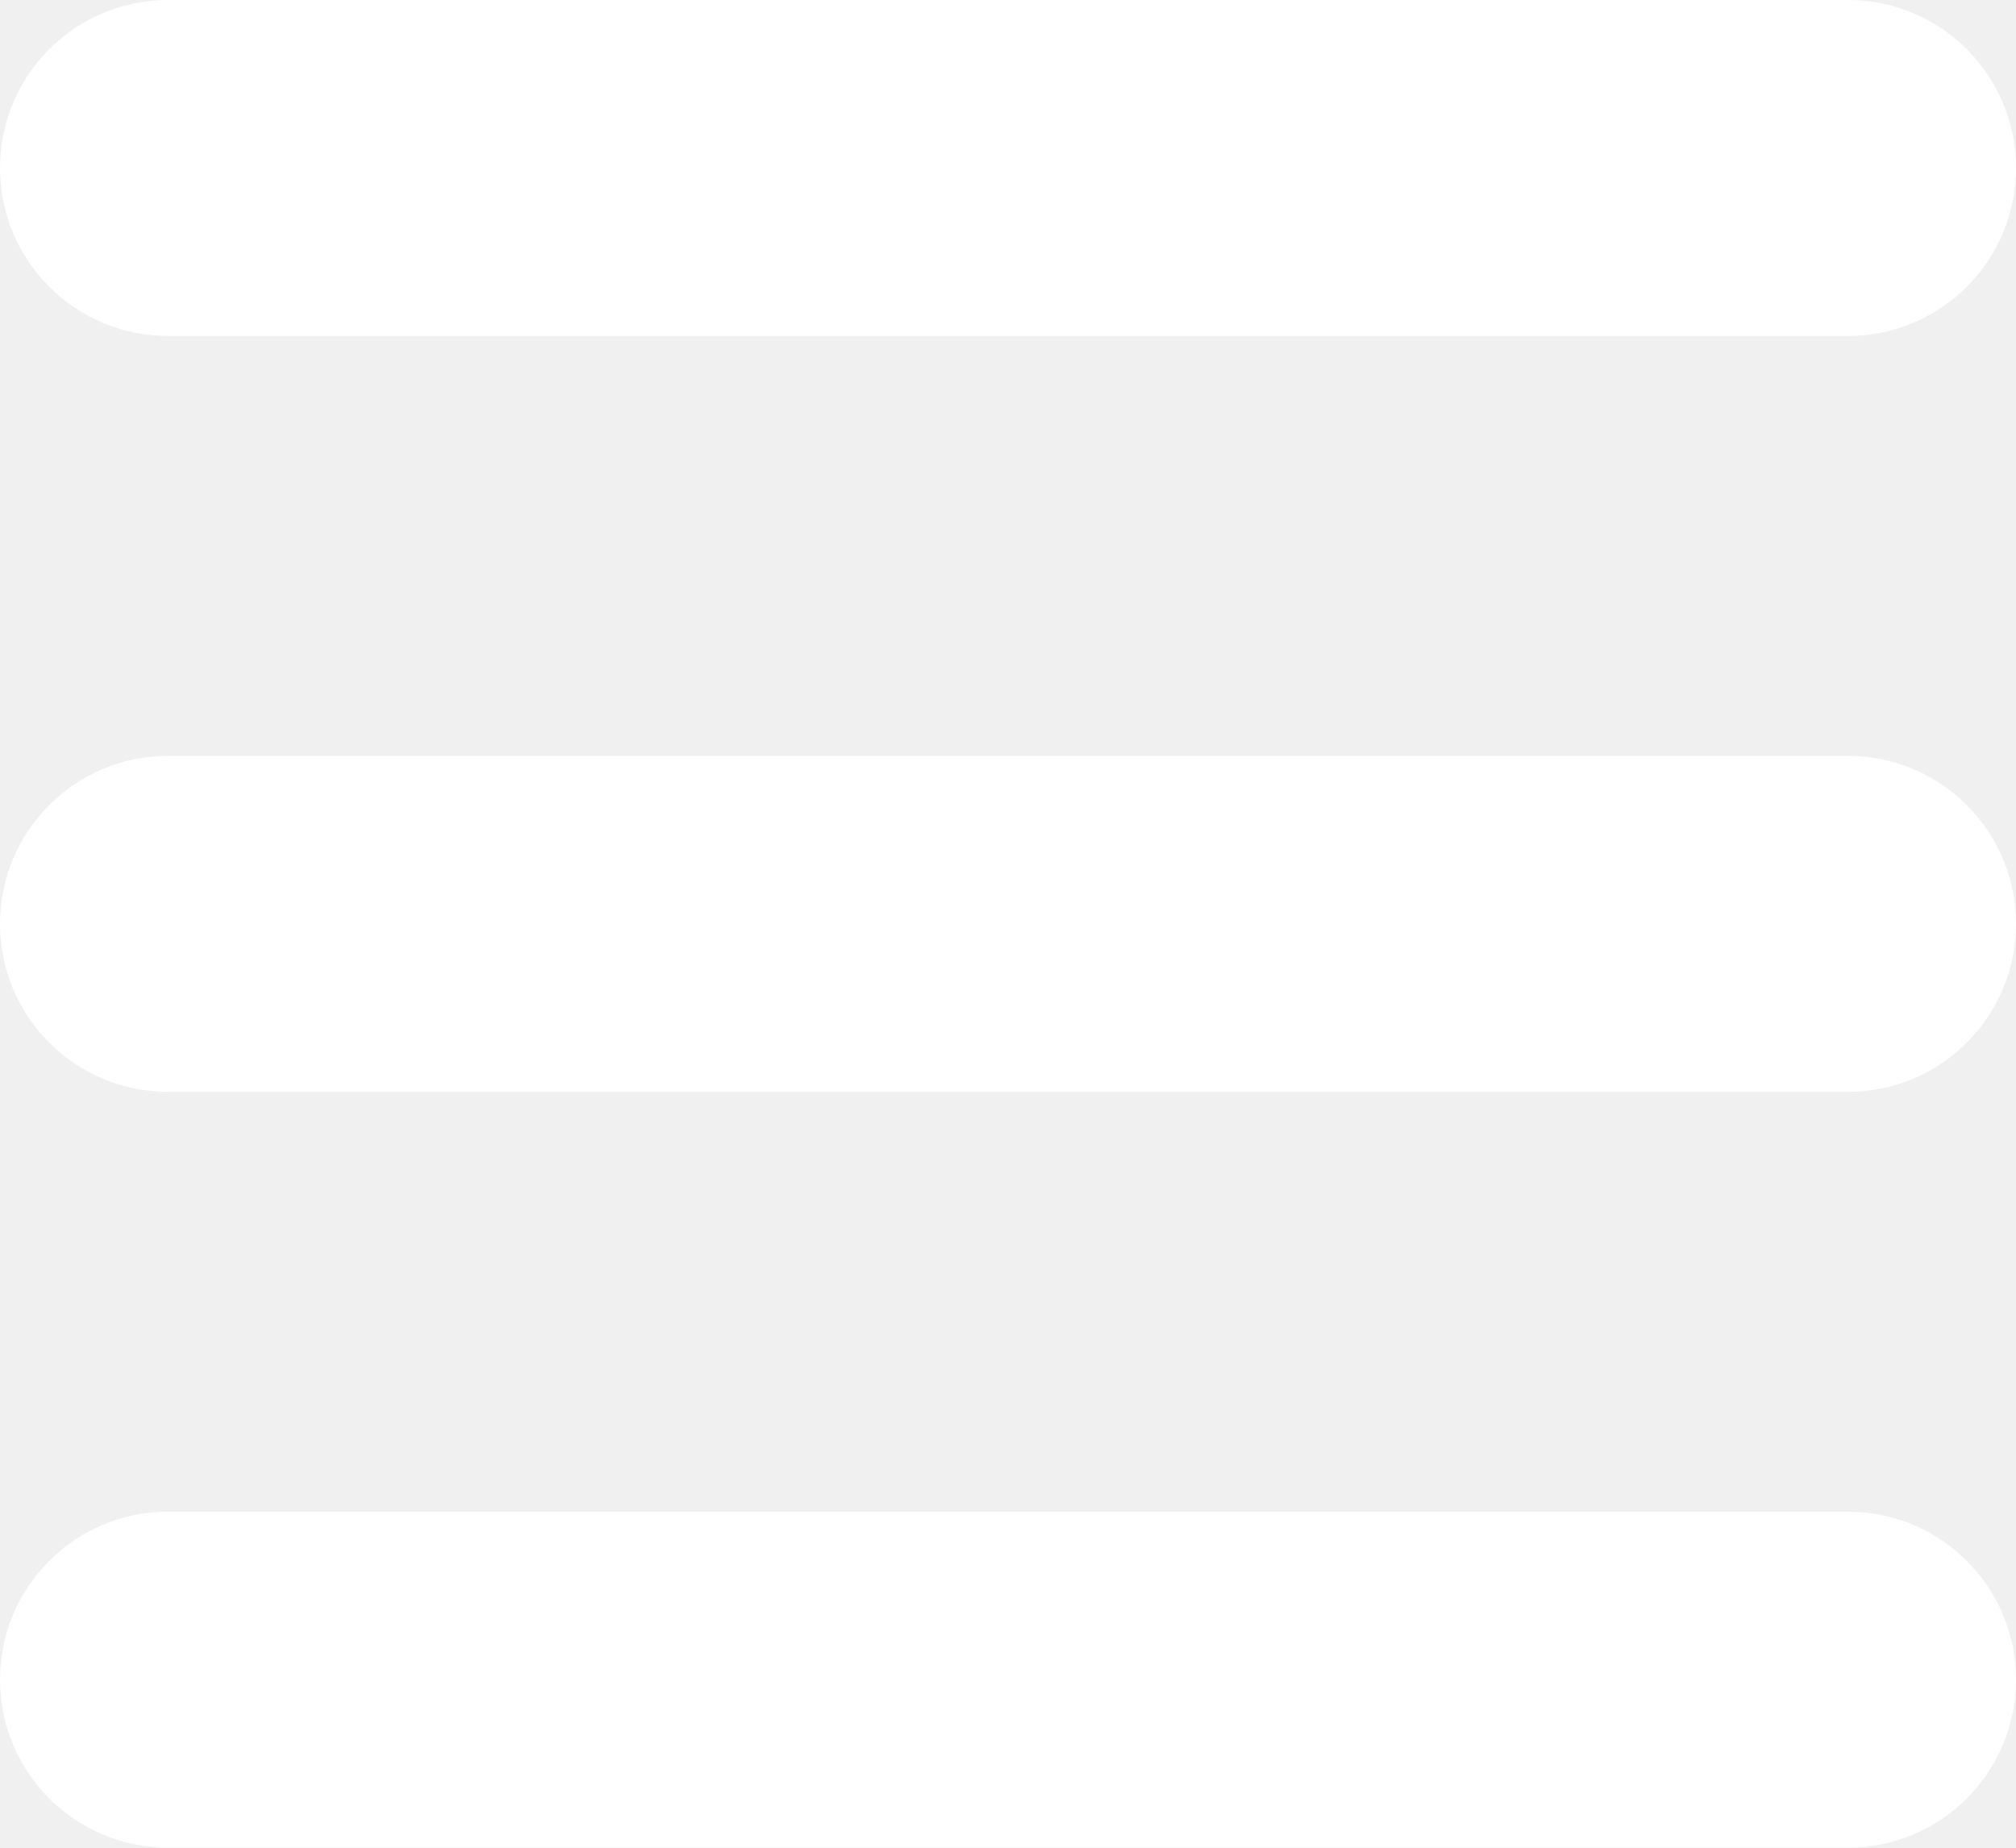
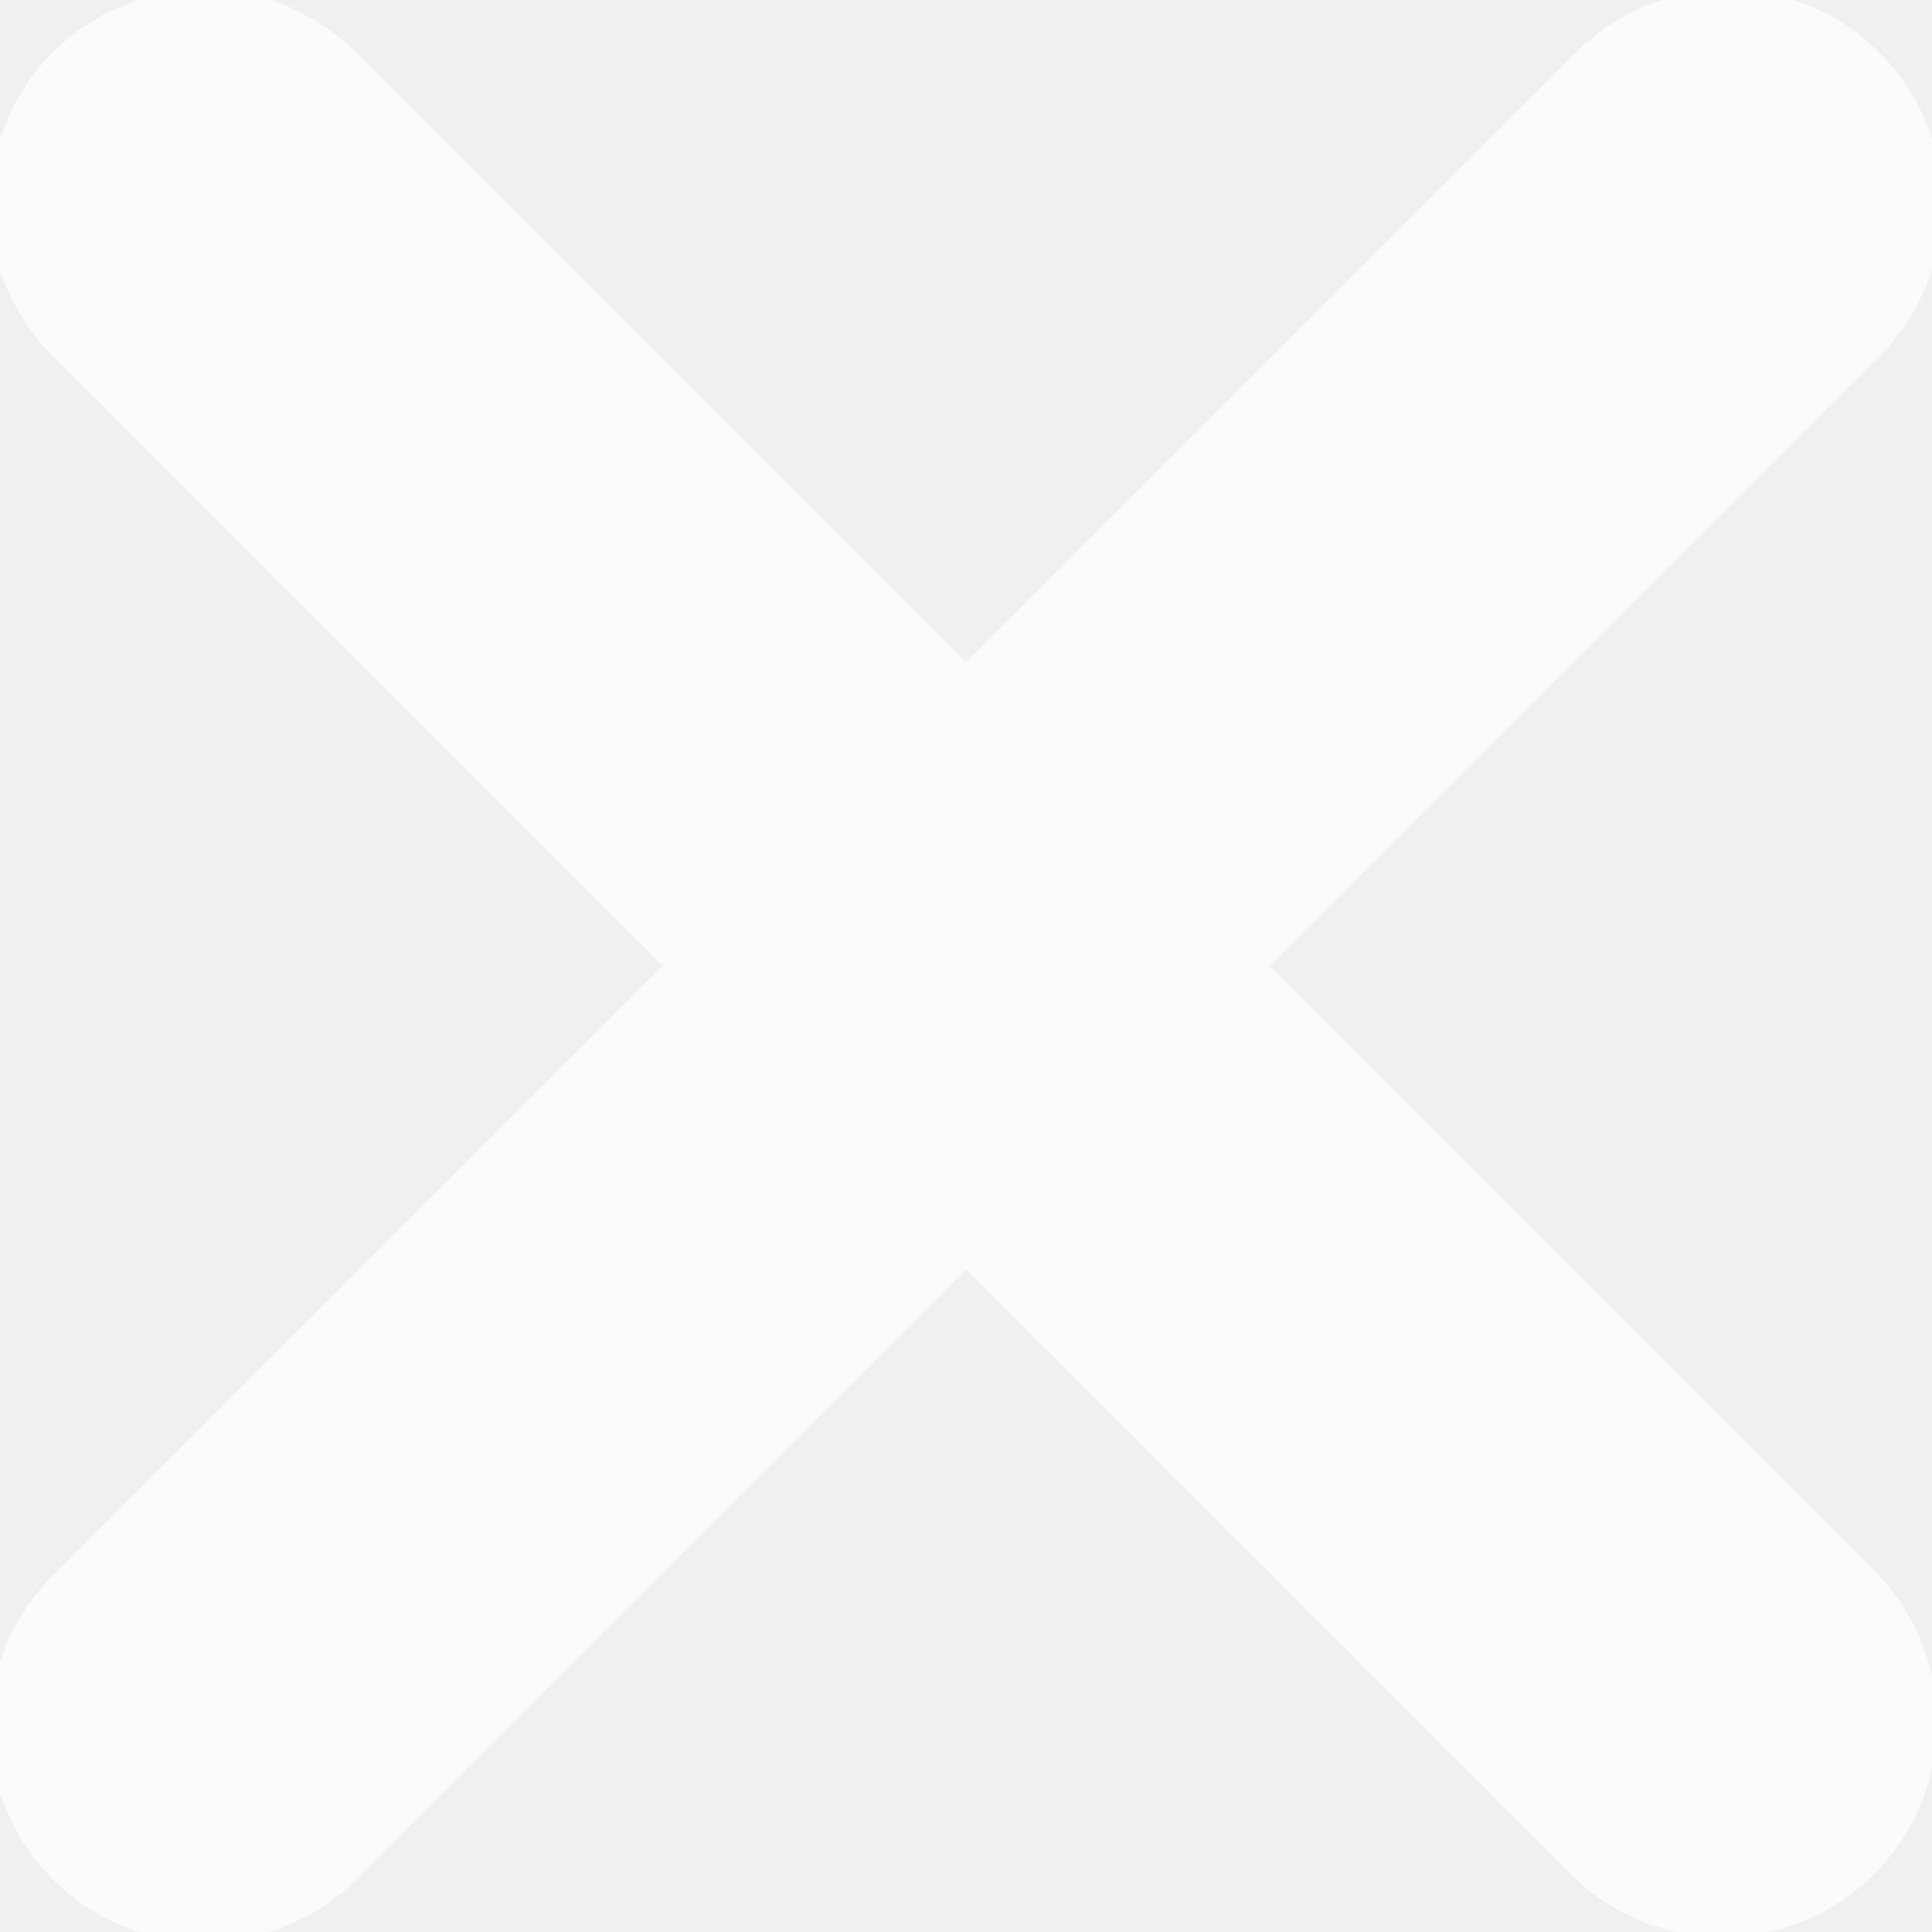
- <svg xmlns="http://www.w3.org/2000/svg" viewBox="0 0 24 22">
+ <svg xmlns="http://www.w3.org/2000/svg" viewBox="0 0 18 18">
  <g>
-     <g>
-       <path fill="#fff" d="M2 0h20a2 2 0 0 1 0 4H2a2 2 0 0 1 0-4z" />
-     </g>
-     <g>
-       <path fill="#fff" d="M2 9h20a2 2 0 1 1 0 4H2a2 2 0 1 1 0-4z" />
-     </g>
-     <g>
-       <path fill="#fff" d="M2 17.999h20a2 2 0 0 1 0 4H2a2 2 0 1 1 0-4z" />
+     <g opacity=".7">
+       <path fill="#fff" d="M17.485 3.342l-5.657 5.657 5.657 5.657a2 2 0 0 1-2.828 2.828L9 11.827l-5.657 5.657a2 2 0 1 1-2.828-2.828l5.657-5.657L.515 3.342A2 2 0 1 1 3.343.514L9 6.17 14.657.514a2 2 0 1 1 2.828 2.828z" />
    </g>
  </g>
</svg>
